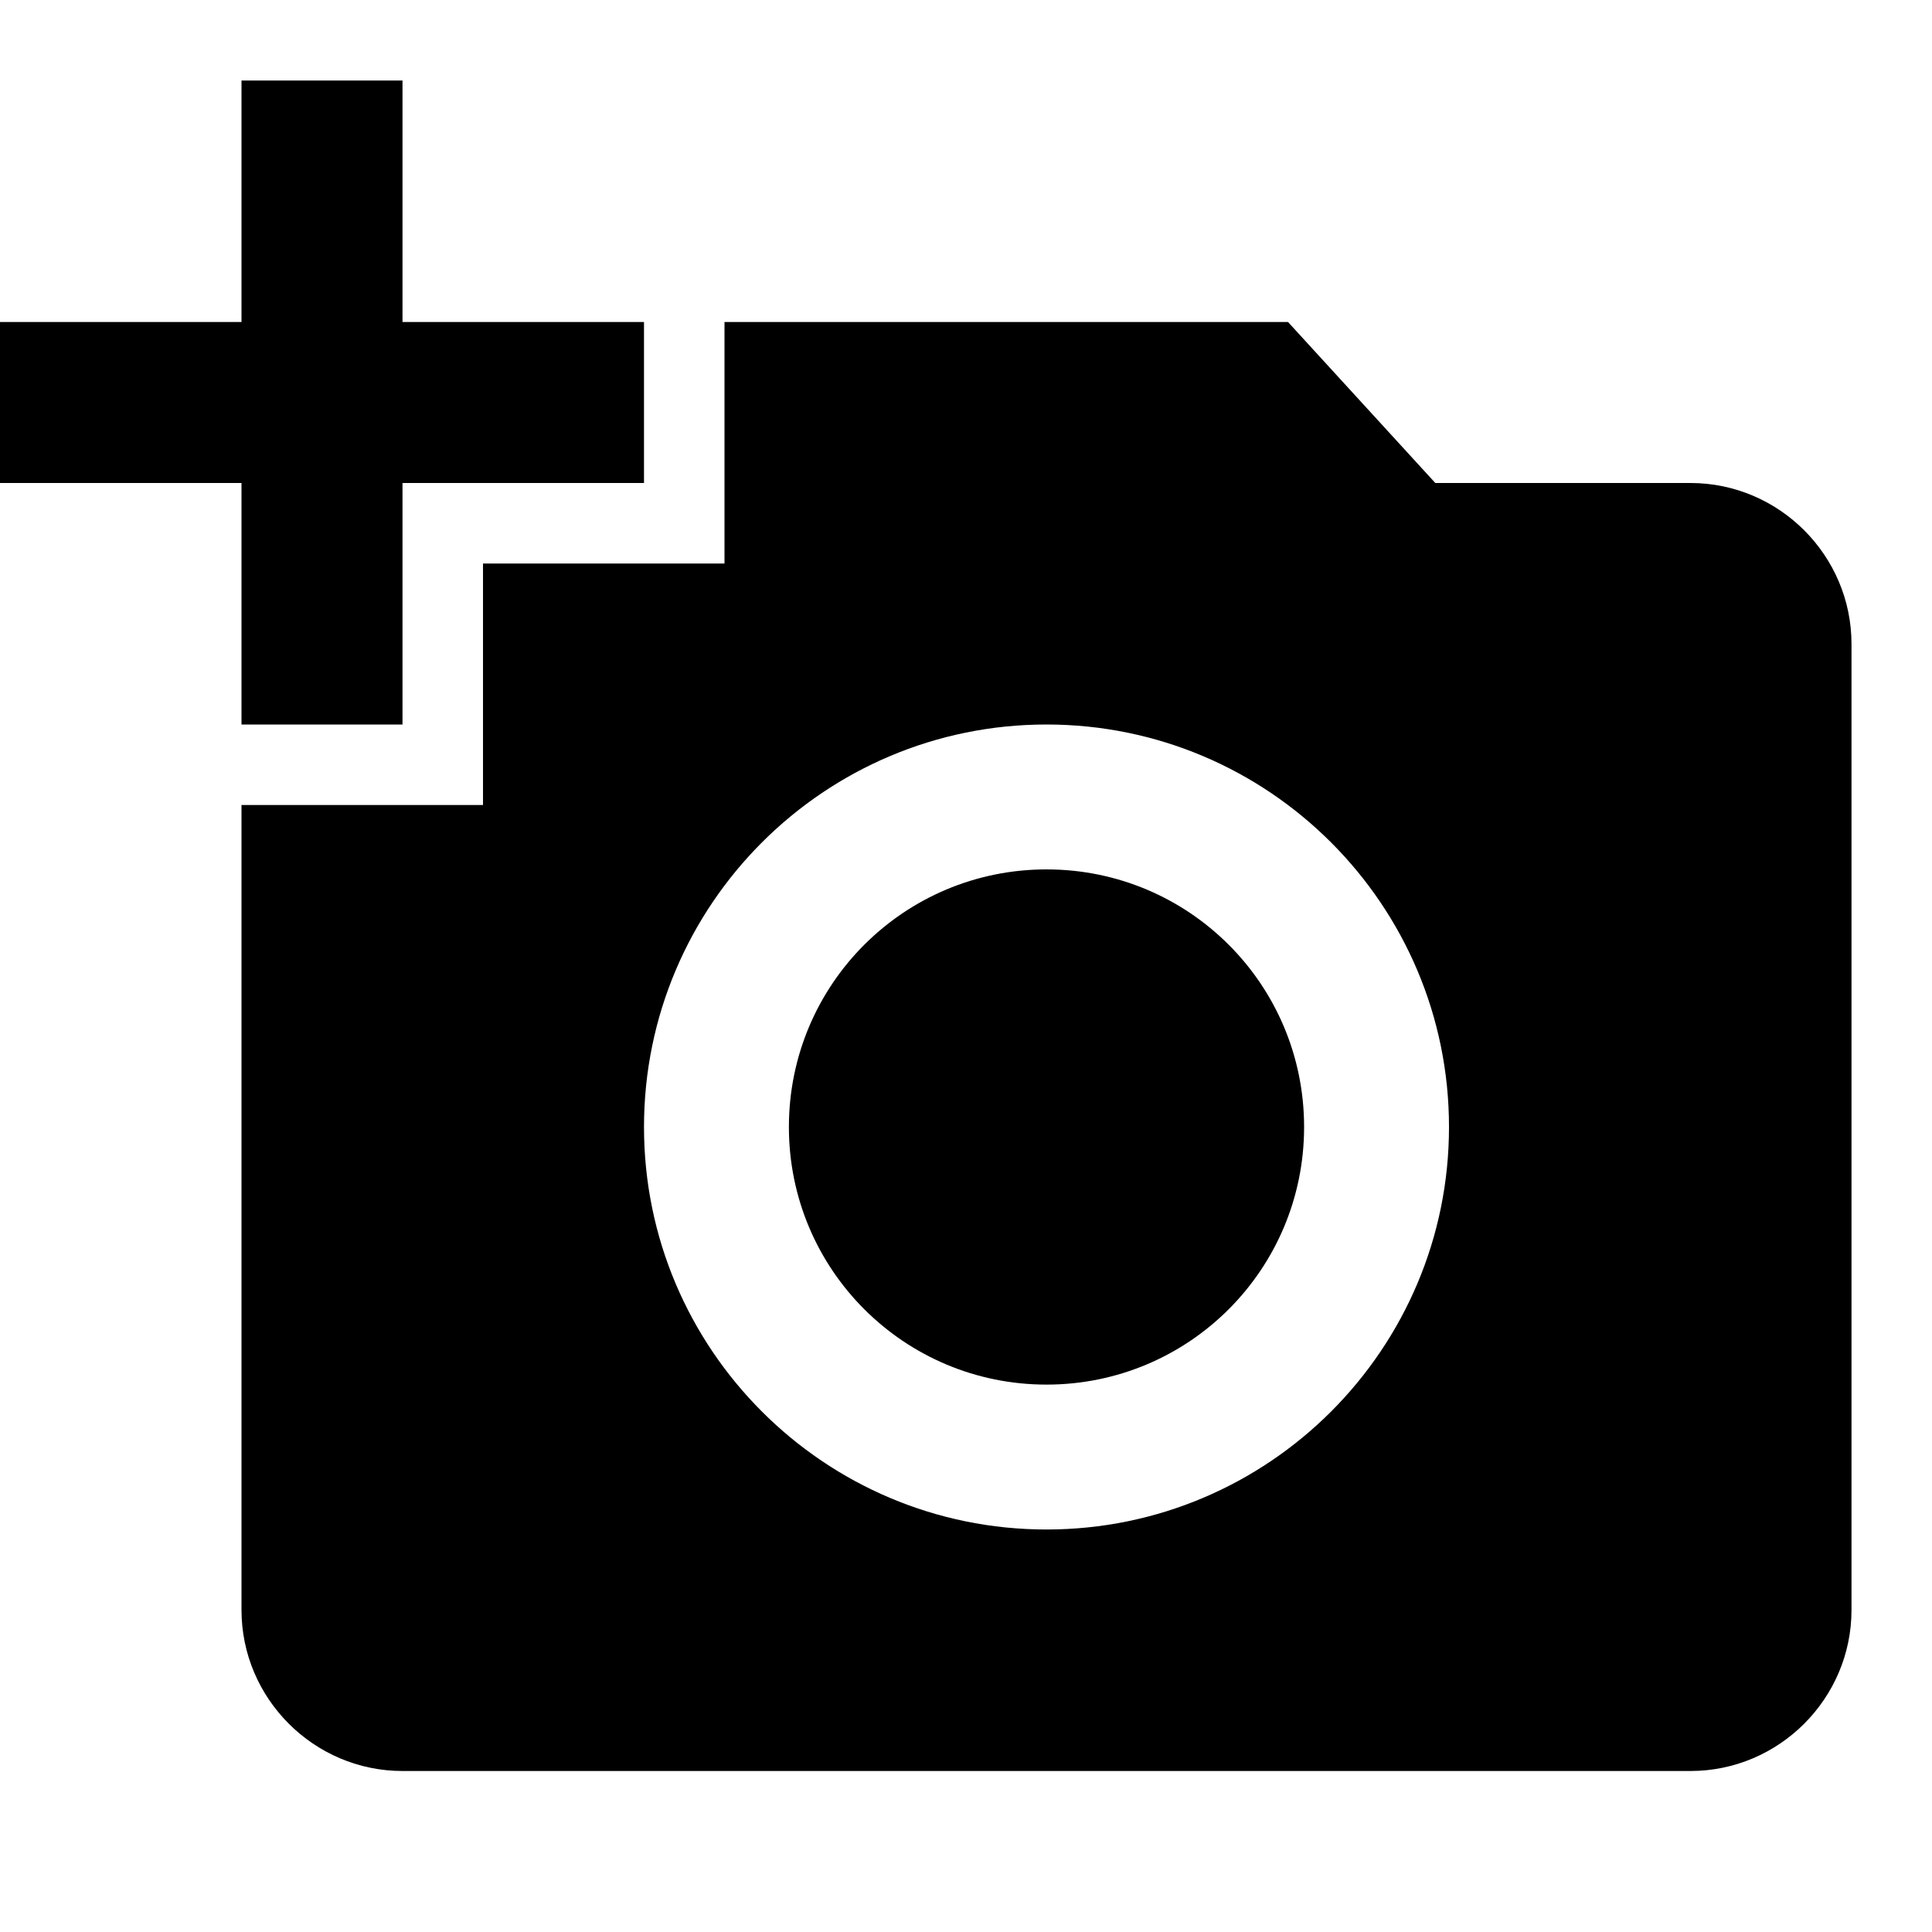
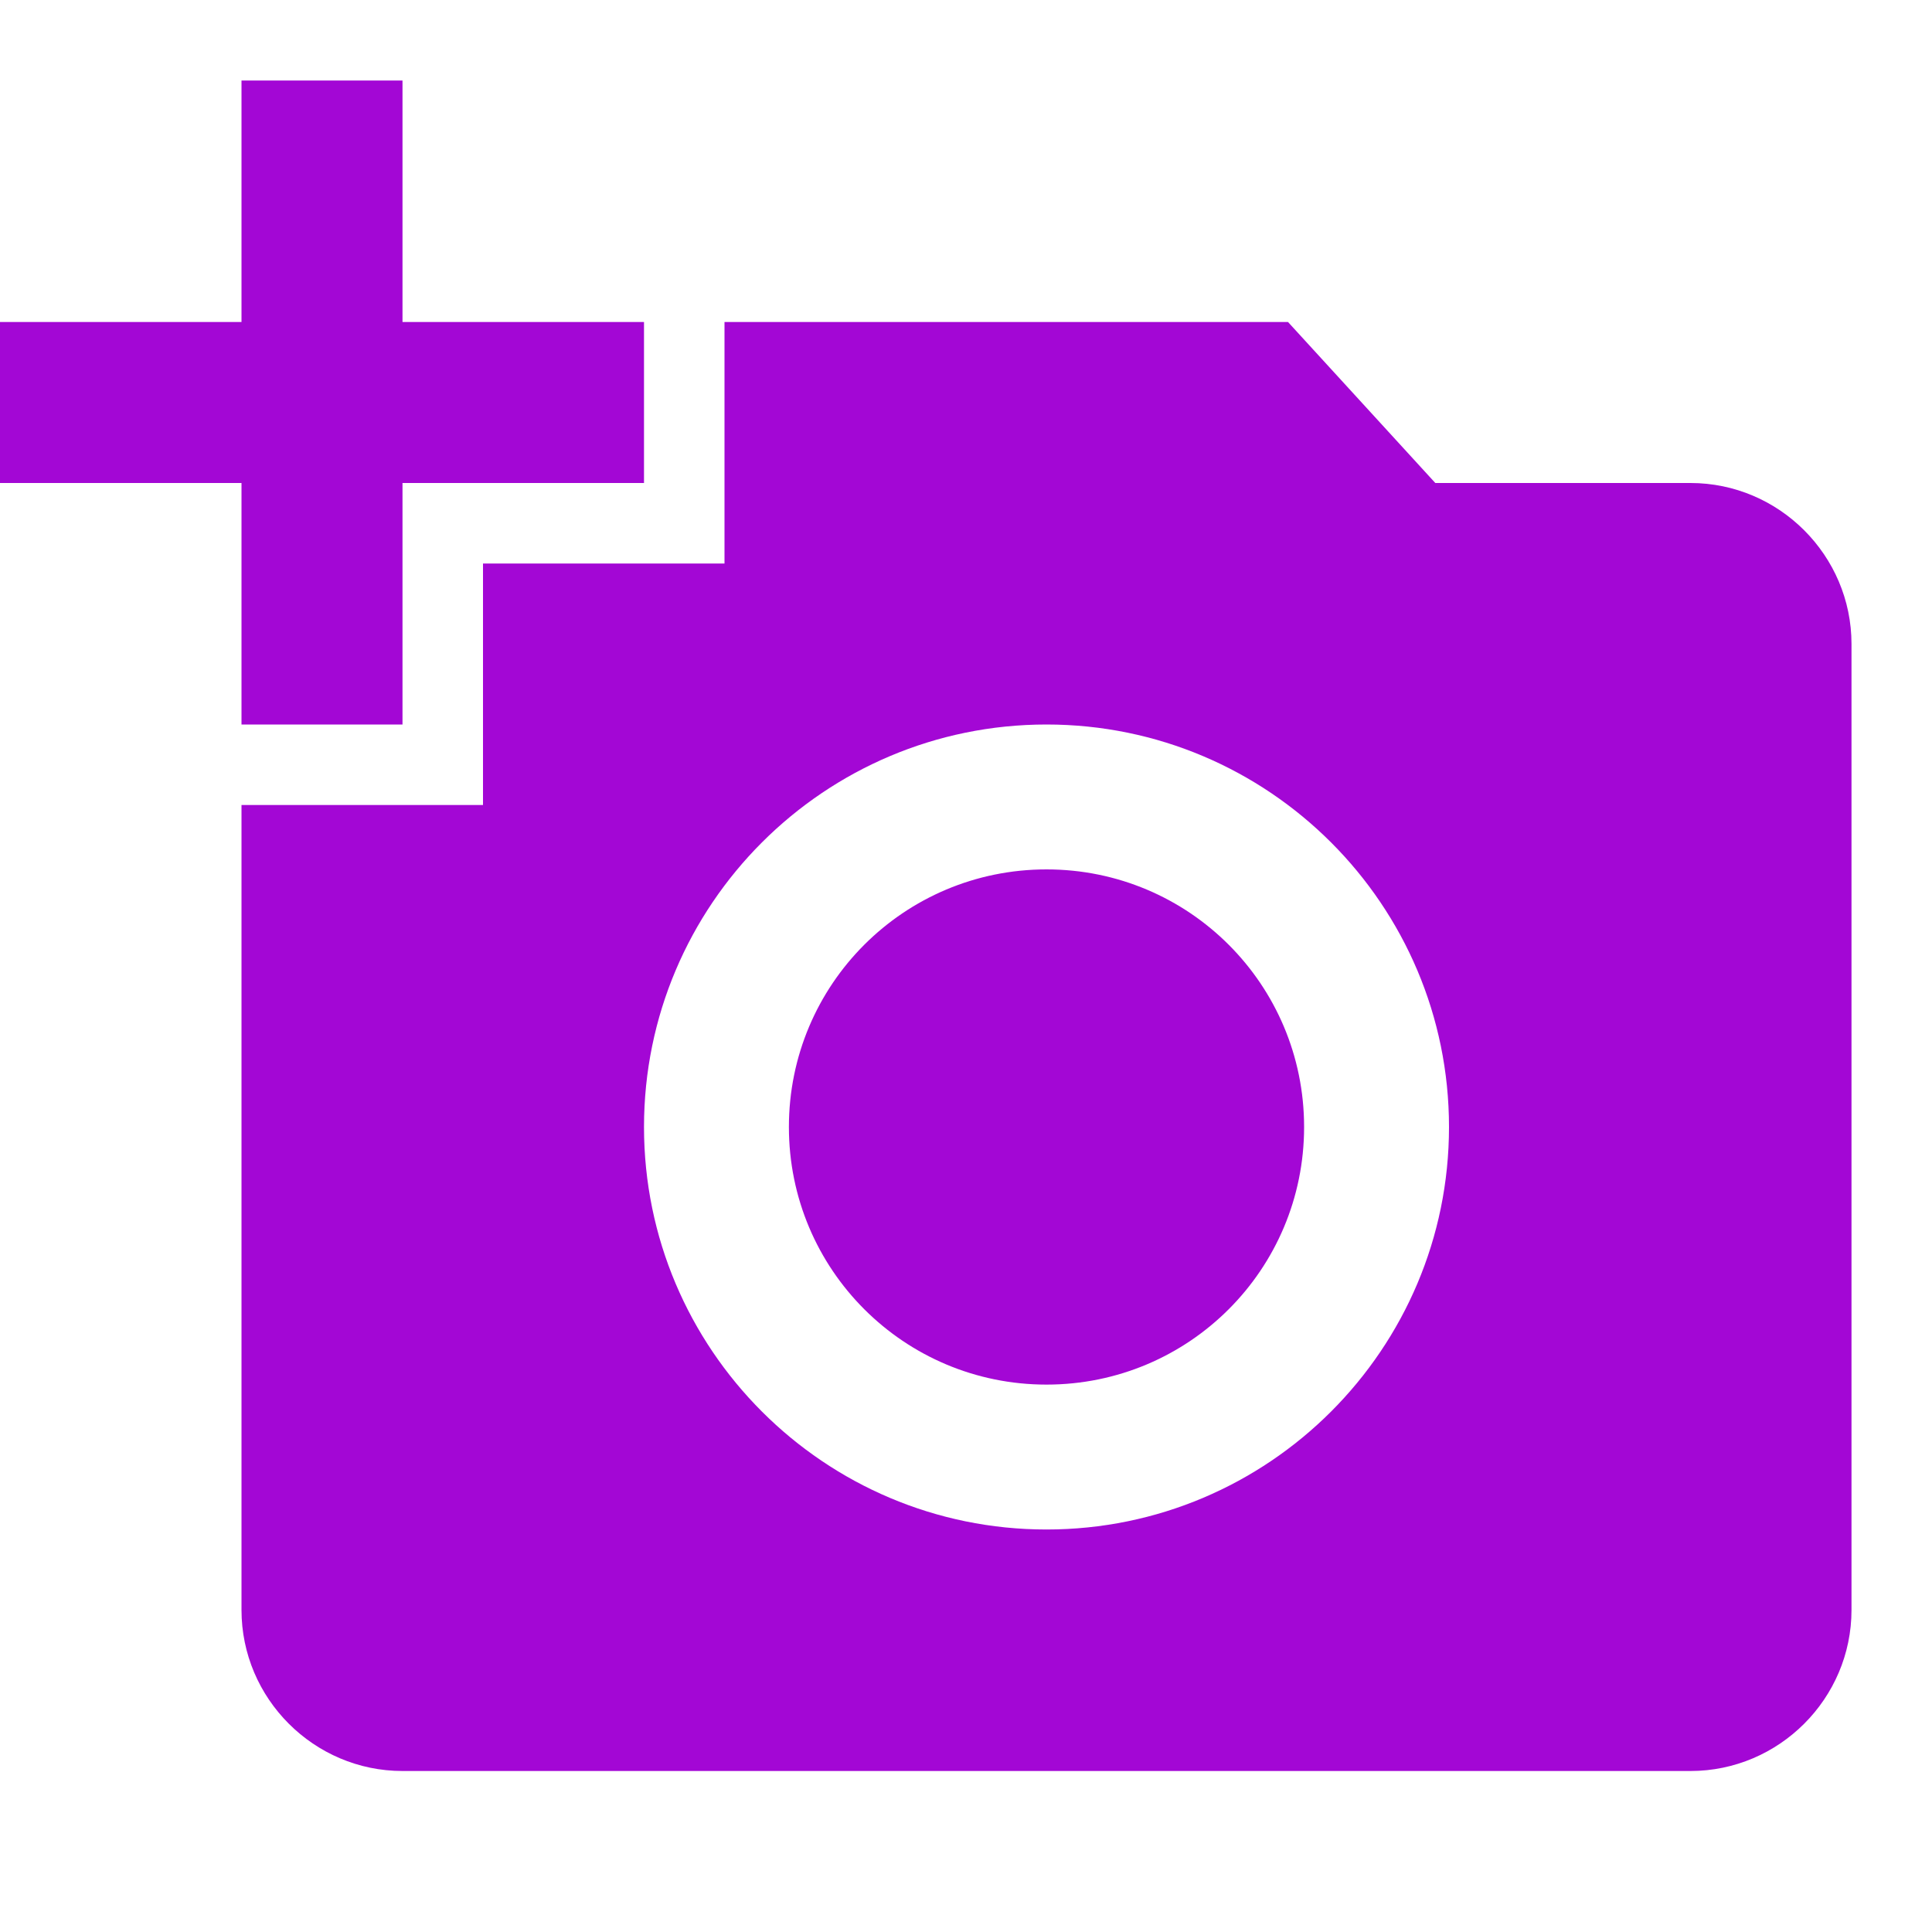
- <svg xmlns="http://www.w3.org/2000/svg" enable-background="new 0 0 24 24" height="24px" viewBox="0 0 24 24" width="24px" fill="#000000">
+ <svg xmlns="http://www.w3.org/2000/svg" enable-background="new 0 0 24 24" height="24px" viewBox="0 0 24 24" width="24px" fill="#a307d5">
  <rect fill="none" height="24" width="24" />
  <path d="M3,4V1h2v3h3v2H5v3H3V6H0V4H3z M6,10V7h3V4h7l1.83,2H21c1.1,0,2,0.9,2,2v12c0,1.1-0.9,2-2,2H5c-1.1,0-2-0.9-2-2V10H6z M13,19c2.76,0,5-2.24,5-5s-2.24-5-5-5s-5,2.24-5,5S10.24,19,13,19z M9.8,14c0,1.77,1.43,3.2,3.2,3.2s3.2-1.43,3.2-3.2 s-1.43-3.2-3.2-3.2S9.8,12.23,9.8,14z" />
</svg>
